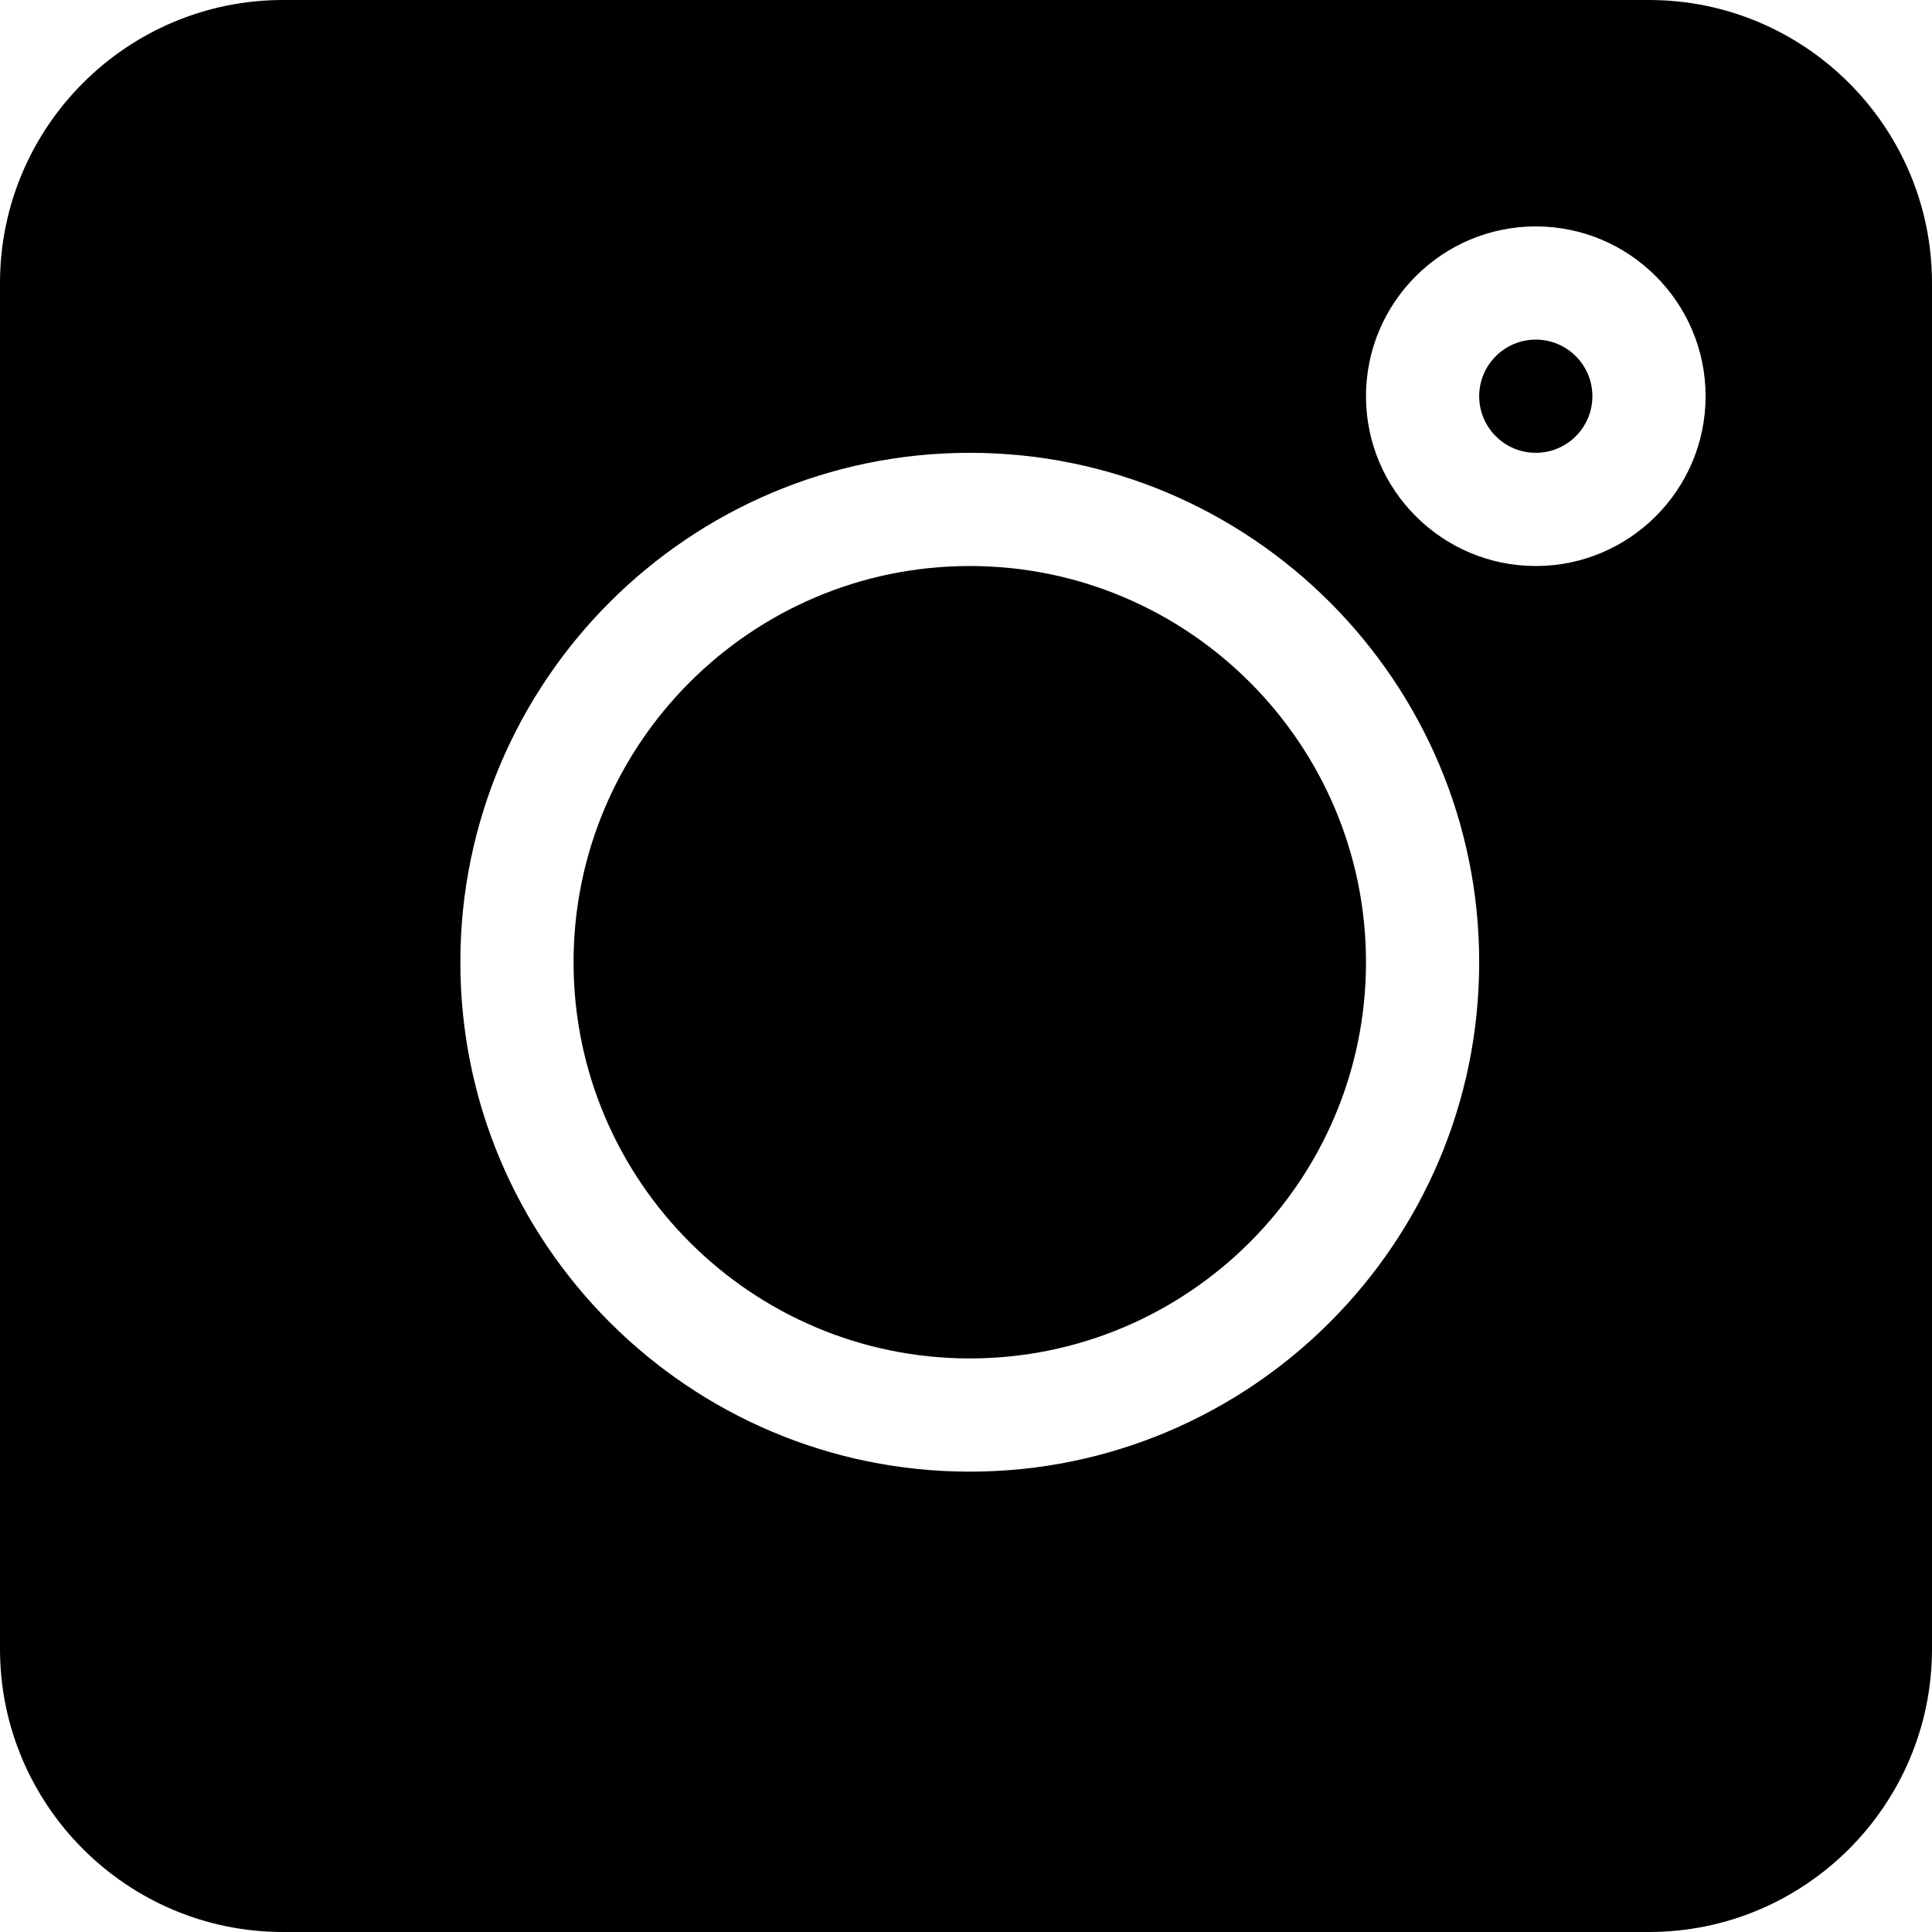
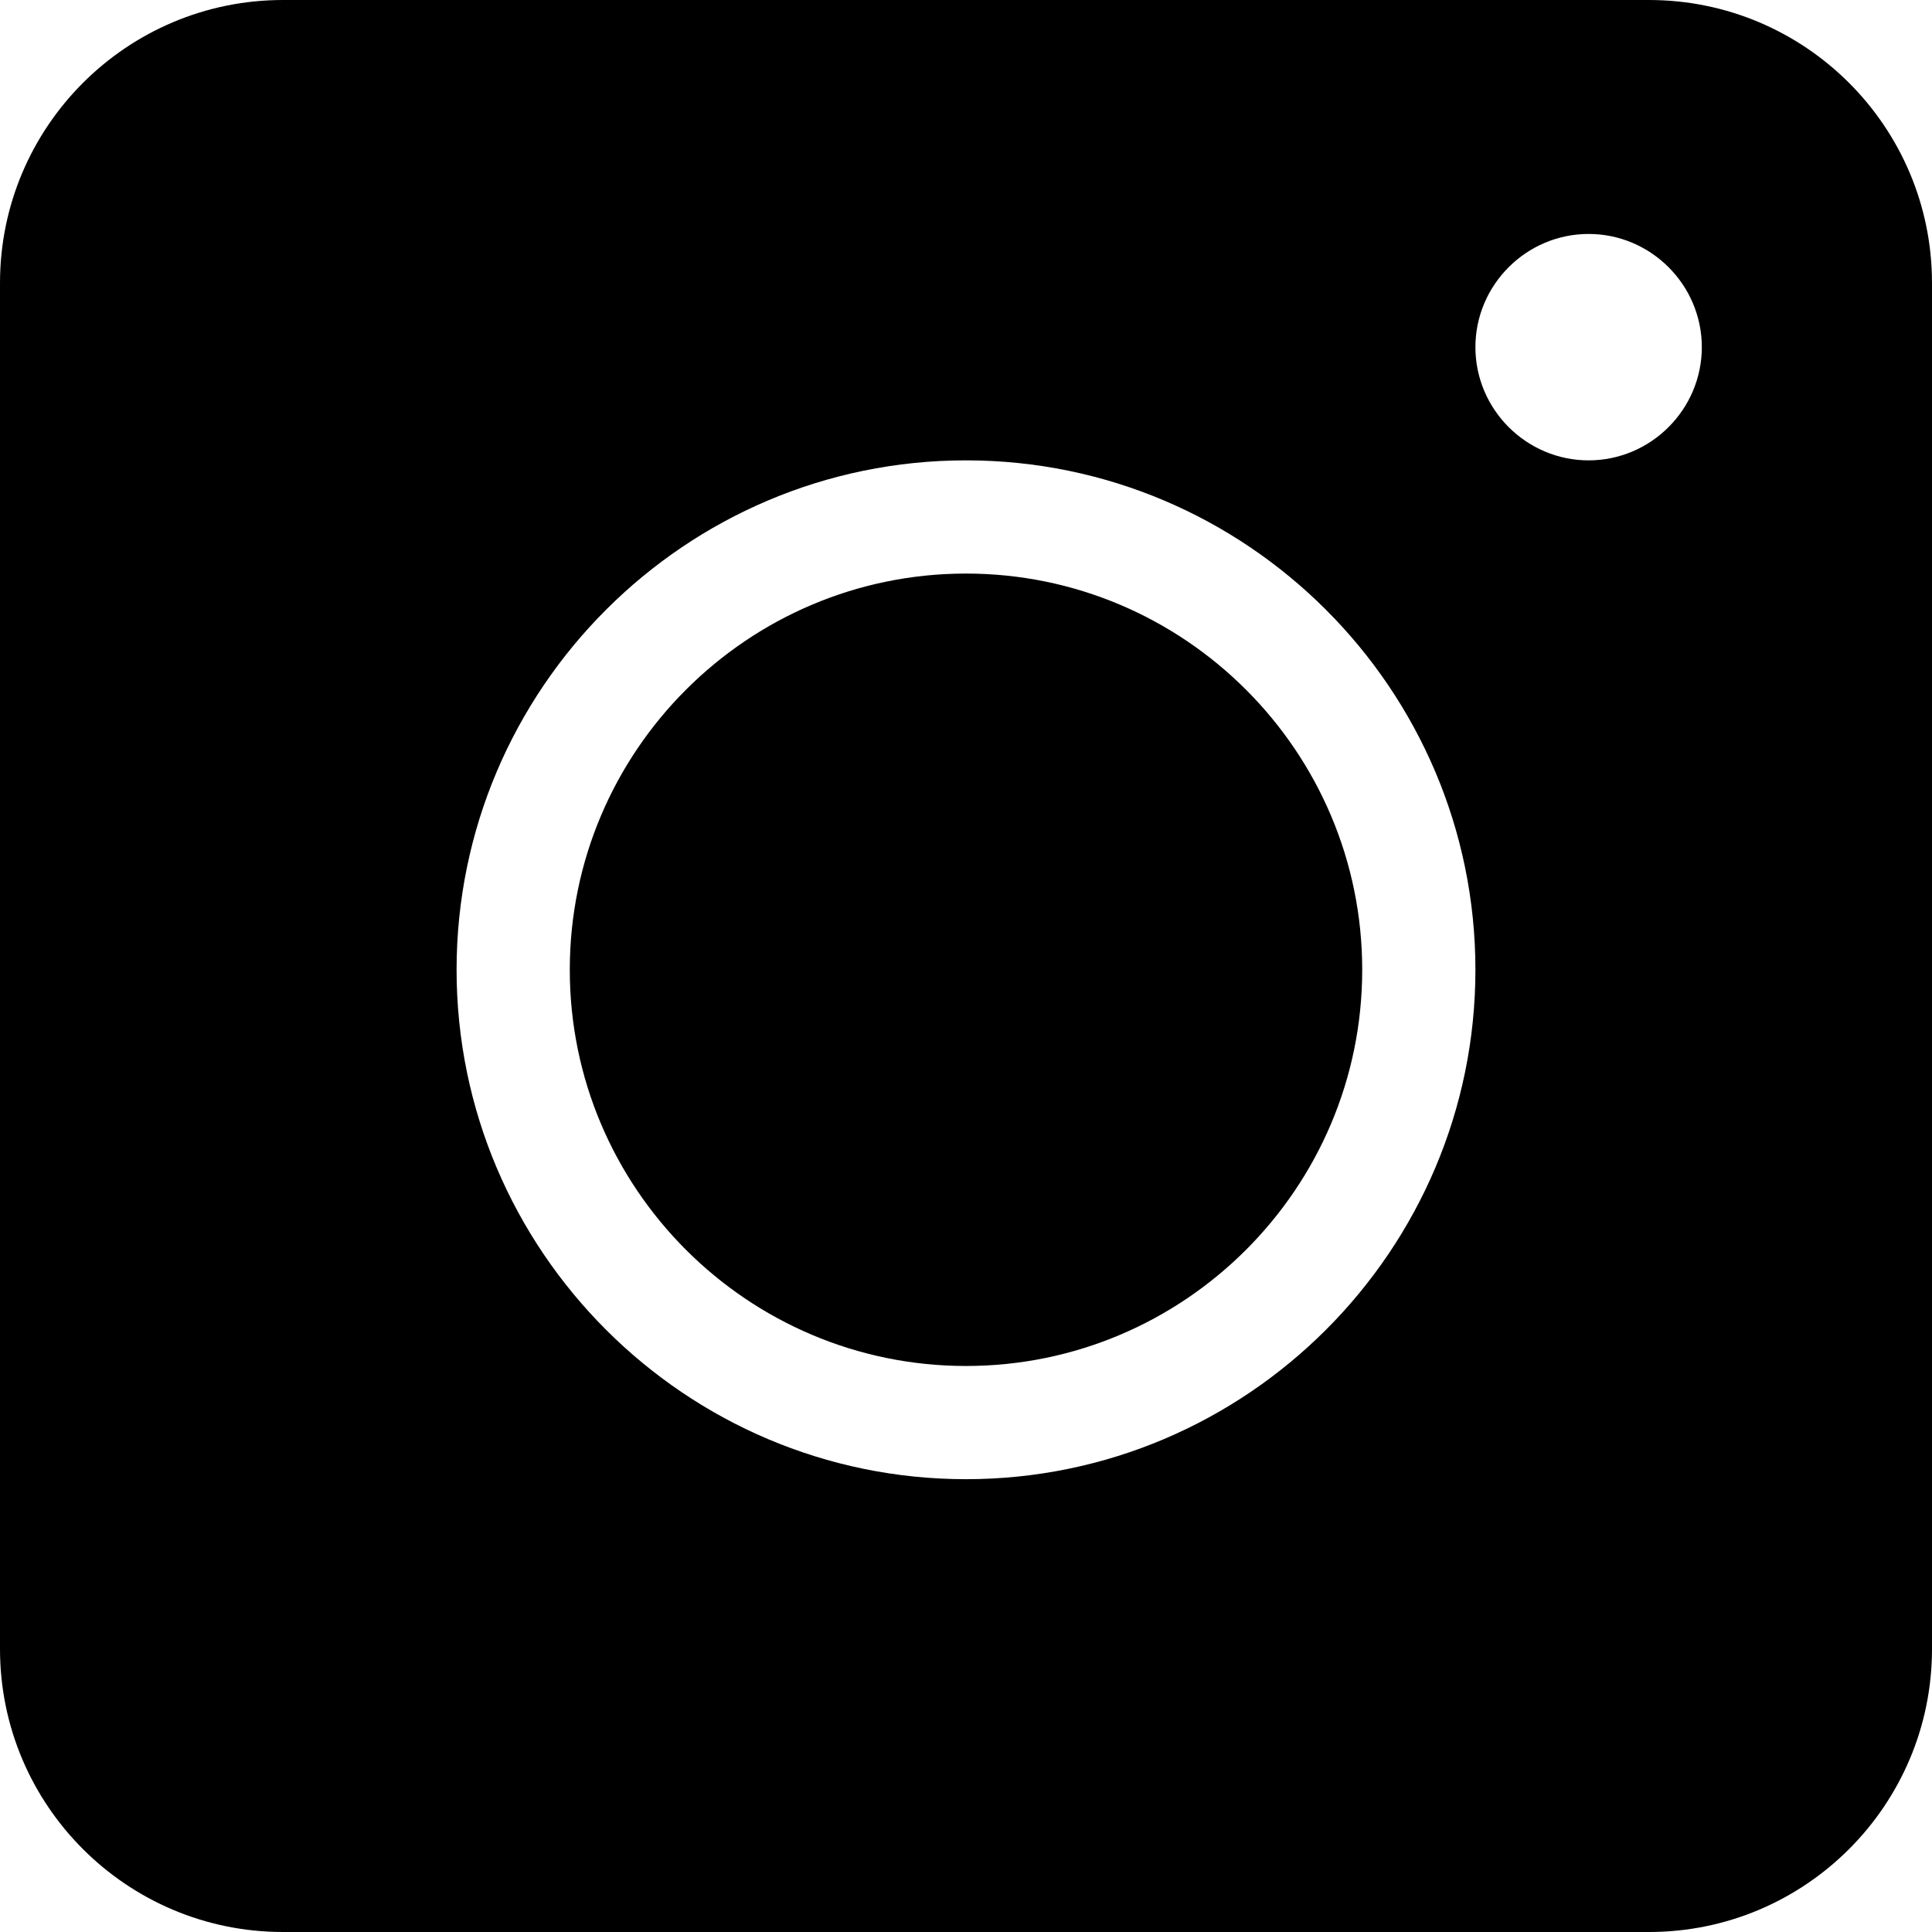
- <svg xmlns="http://www.w3.org/2000/svg" viewBox="0 0 512 512">
-   <path d="m437 0h-362c-41.352 0-75 33.648-75 75v362c0 41.352 33.648 75 75 75h362c41.352 0 75-33.648 75-75v-362c0-41.352-33.648-75-75-75zm-180 390c-74.441 0-135-60.559-135-135s60.559-135 135-135 135 60.559 135 135-60.559 135-135 135zm150-240c-24.812 0-45-20.188-45-45s20.188-45 45-45 45 20.188 45 45-20.188 45-45 45zm0 0" />
-   <path d="m407 90c-8.277 0-15 6.723-15 15s6.723 15 15 15 15-6.723 15-15-6.723-15-15-15zm0 0" />
-   <path d="m257 150c-57.891 0-105 47.109-105 105s47.109 105 105 105 105-47.109 105-105-47.109-105-105-105zm0 0" />
+ <svg xmlns="http://www.w3.org/2000/svg" version="1.1" id="Capa_1" x="0px" y="0px" viewBox="0 0 512 512" style="enable-background:new 0 0 512 512;" xml:space="preserve" width="512" height="512">
+   <g>
+     <path d="M256,152c-57.9,0-105,47.1-105,105s47.1,105,105,105s105-47.1,105-105S313.9,152,256,152z M256,152   c-57.9,0-105,47.1-105,105s47.1,105,105,105s105-47.1,105-105S313.9,152,256,152z M437,0H75C33.6,0,0,33.6,0,75v362   c0,41.4,33.6,75,75,75h362c41.4,0,75-33.6,75-75V75C512,33.6,478.4,0,437,0z M256,392c-74.399,0-135-60.601-135-135   c0-74.401,60.601-135,135-135s135,60.599,135,135C391,331.399,330.399,392,256,392z M421,122c-16.5,0-30-13.5-30-30s13.5-30,30-30   s30,13.5,30,30S437.5,122,421,122z M256,152c-57.9,0-105,47.1-105,105s47.1,105,105,105s105-47.1,105-105S313.9,152,256,152z    M256,152c-57.9,0-105,47.1-105,105s47.1,105,105,105s105-47.1,105-105S313.9,152,256,152z M256,152c-57.9,0-105,47.1-105,105   s47.1,105,105,105s105-47.1,105-105S313.9,152,256,152z" />
+   </g>
</svg>
